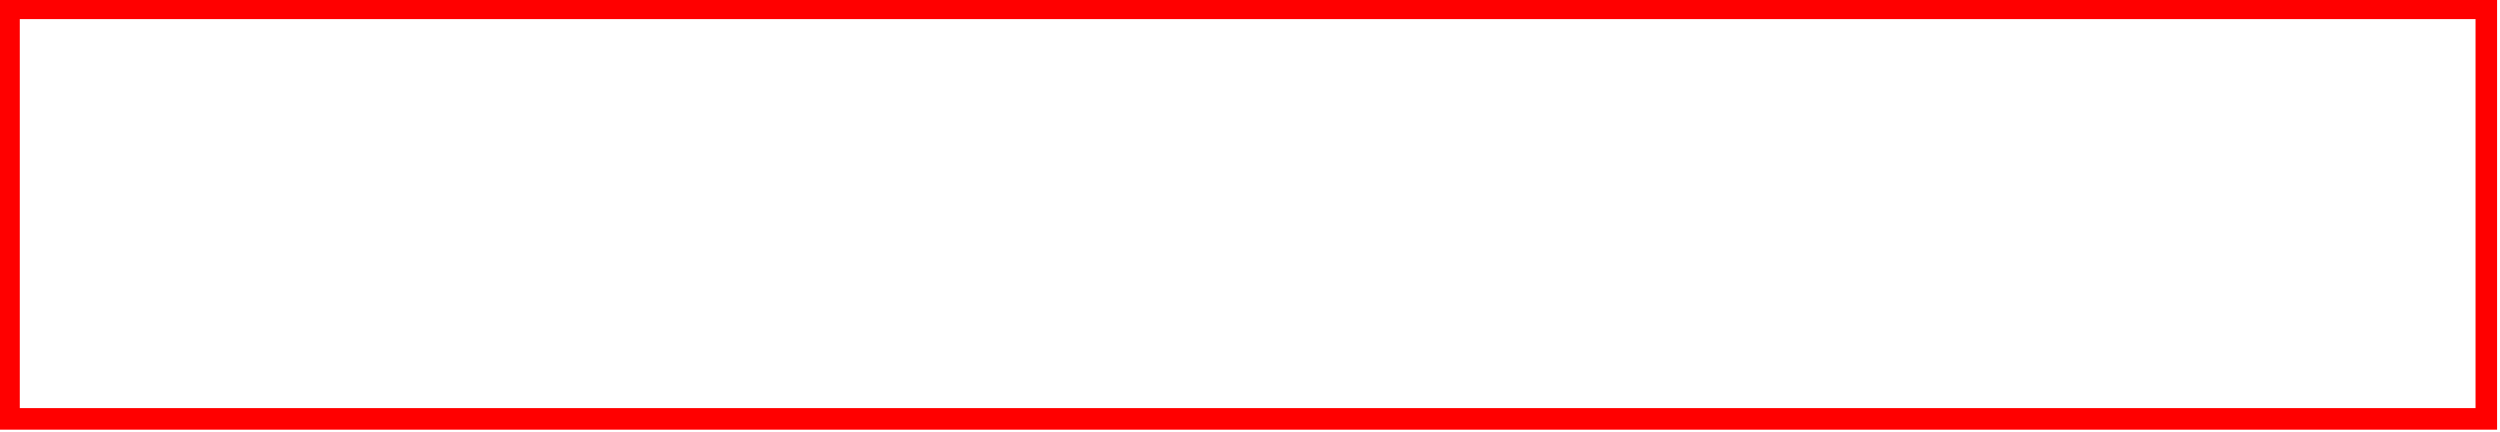
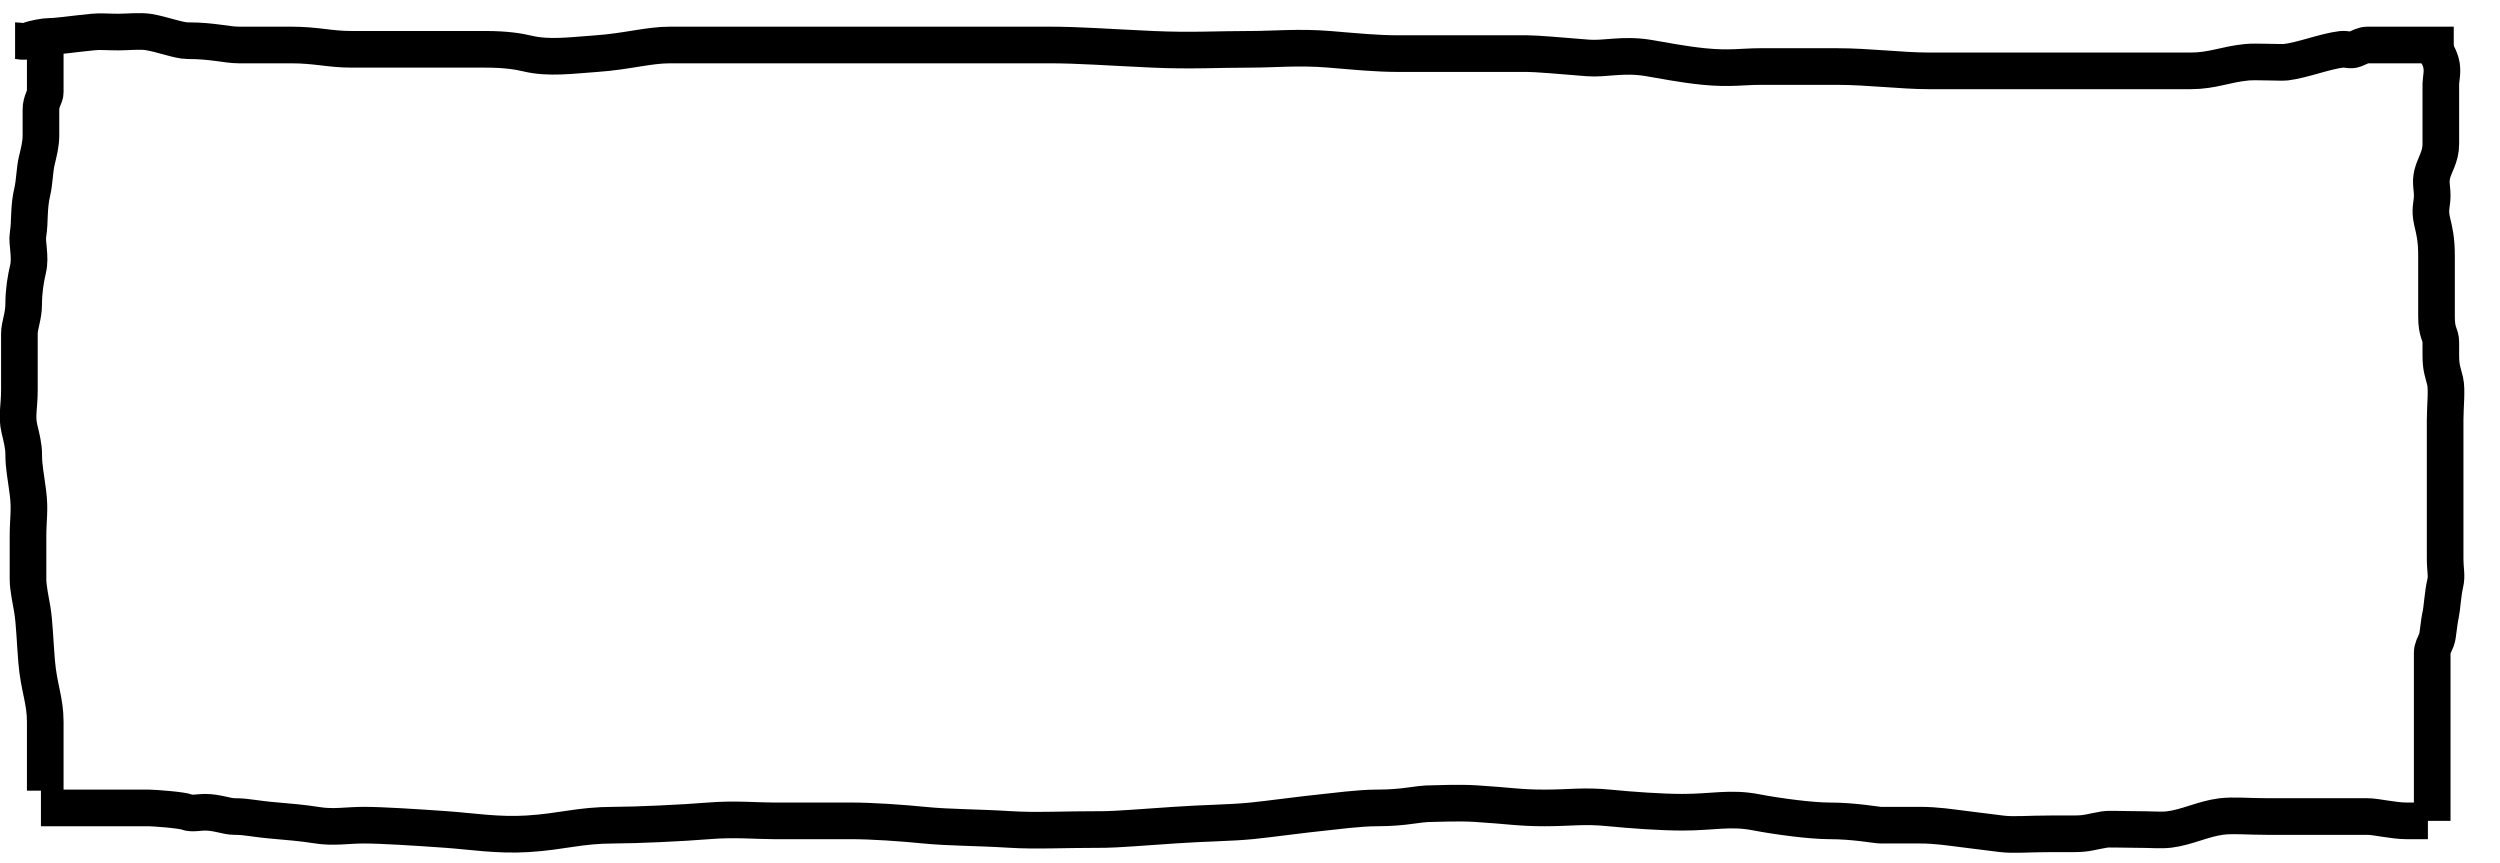
- <svg xmlns="http://www.w3.org/2000/svg" width="580" height="100">
+ <svg xmlns="http://www.w3.org/2000/svg" width="580" height="200">
  <g>
-     <rect stroke="#f00" id="svg_2" height="95.25" width="574.965" y="1.931" x="2.091" stroke-opacity="null" stroke-width="5" fill="none" />
+     <path d="m3.5,9.438c1,0 2.076,0.383 3,0c1.307,-0.541 4,-1 5,-1c2,0 4.926,-0.498 10,-1c1.99,-0.197 3,0 6,0c2,0 5.026,-0.32 7,0c3.121,0.507 7,2 9,2c6,0 9,1 12,1c4,0 7,0 12,0c6,0 9,1 14,1c2,0 6,0 9,0c1,0 3,0 5,0c5,0 9,0 17,0c5,0 7.824,0.486 10,1c4.866,1.149 10.015,0.425 16,0c7.053,-0.501 12,-2 17,-2c8,0 20,0 33,0c13,0 22,0 28,0c1,0 7,0 12,0c6,0 12,0 15,0c7,0 12.966,0.499 24,1c8.991,0.408 15,0 23,0c5,0 11.024,-0.577 18,0c6.062,0.502 11,1 16,1c4,0 10,0 16,0c5,0 9,0 14,0c2,0 7.938,0.498 14,1c3.986,0.33 8.077,-0.961 14,0c3.121,0.507 7.926,1.498 13,2c5.971,0.591 9,0 13,0c5,0 12,0 18,0c7,0 15,1 21,1c6,0 13,0 17,0c6,0 10,0 14,0c6,0 10,0 16,0c2,0 4,0 14,0c5,0 7.926,-1.498 13,-2c1.99,-0.197 8.008,0.122 9,0c4.092,-0.504 8.908,-2.496 13,-3c0.992,-0.122 2.076,0.383 3,0c1.307,-0.541 2,-1 3,-1c1,0 3,0 5,0c1,0 2,0 6,0c1,0 2,0 4,0l1,0l1,0l3,0" id="svg_3" stroke-width="8.5" stroke="#000" fill="none" />
+     <path d="m563.5,10.438c0,0 1.955,0.549 3,4c0.58,1.914 0,4 0,5c0,1 0,3 0,4c0,3 0,5 0,7c0,1 0,2 0,3c0,3 -1.486,4.824 -2,7c-0.46,1.946 0,3 0,5c0,2 -0.689,3.08 0,6c0.514,2.176 1,4 1,8c0,3 0,5 0,6c0,2 0,5 0,8c0,4 1,4 1,6c0,1 0,2 0,3c0,3 0.486,3.824 1,6c0.46,1.946 0,6 0,9c0,4 0,7 0,12c0,2 0,5 0,8c0,2 0,3 0,5c0,3 0,4 0,7c0,3 0.46,4.053 0,6c-0.514,2.176 -0.77,6.027 -1,7c-0.514,2.176 -0.617,5.076 -1,6c-0.541,1.307 -1,2 -1,3c0,1 0,2 0,5c0,2 0,3 0,4c0,3 0,4 0,6c0,1 0,3 0,4c0,1 0,2 0,3c0,1 0,2 0,3c0,1 0,2 0,4c0,2 0,4 0,5c0,1 0,2 0,3l0,1l0,1" id="svg_5" stroke-width="8.5" stroke="#000" fill="none" />
+     <path d="m563.5,190.438c0,0 0,0 -5,0c-3,0 -7,-1 -9,-1c-3,0 -8,0 -11,0c-1,0 -4,0 -5,0c-3,0 -5,0 -7,0c-5,0 -8.022,-0.367 -11,0c-4.092,0.504 -7.908,2.496 -12,3c-1.985,0.244 -4,0 -8,0c-3,0 -6.013,-0.16 -7,0c-3.121,0.507 -4,1 -7,1c-1,0 -2,0 -5,0c-6,0 -9.022,0.367 -12,0c-4.092,-0.504 -5.022,-0.633 -8,-1c-4.092,-0.504 -7,-1 -11,-1c-3,0 -6,0 -9,0c-1,0 -6,-1 -12,-1c-4,0 -11.712,-0.982 -17,-2c-5.892,-1.135 -10,0 -17,0c-5,0 -11.926,-0.498 -17,-1c-5.971,-0.591 -9,0 -15,0c-6,0 -7.953,-0.499 -16,-1c-3.992,-0.249 -9,0 -10,0c-4,0 -6,1 -13,1c-4,0 -10.01,0.803 -12,1c-5.074,0.502 -13.019,1.606 -17,2c-5.074,0.502 -11.018,0.504 -18,1c-7.053,0.501 -14,1 -16,1c-10,0 -16.012,0.373 -22,0c-8.047,-0.501 -14.029,-0.409 -20,-1c-5.074,-0.502 -12,-1 -17,-1c-4,0 -11,0 -18,0c-4,0 -9.02,-0.495 -15,0c-6.062,0.502 -17,1 -22,1c-8,0 -11.953,1.499 -20,2c-6.986,0.435 -13.015,-0.575 -19,-1c-7.053,-0.501 -15,-1 -19,-1c-4,0 -7.052,0.641 -11,0c-3.121,-0.507 -7.007,-0.835 -9,-1c-6.062,-0.502 -7,-1 -10,-1c-2,0 -4,-1 -7,-1c-1,0 -3.076,0.383 -4,0c-1.307,-0.541 -8,-1 -9,-1c-2,0 -3,0 -7,0c-2,0 -3,0 -4,0c-1,0 -5,0 -10,0c-1,0 -2,0 -3,0l-1,0" id="svg_6" stroke-width="8.5" stroke="#000" fill="none" />
+     <path d="m10.5,183.438c0,0 0,0 0,-1c0,-5 0,-10 0,-15c0,-5 -1.498,-7.938 -2,-14c-0.412,-4.983 -0.493,-8.879 -1,-12c-0.32,-1.974 -1,-5 -1,-7c0,-2 0,-5 0,-10c0,-4 0.489,-6.03 0,-10c-0.504,-4.092 -1,-6 -1,-9c0,-2 -0.486,-3.824 -1,-6c-0.689,-2.92 0,-5 0,-9c0,-2 0,-5 0,-7c0,-2 0,-5 0,-6c0,-2 1,-4 1,-7c0,-3 0.486,-5.824 1,-8c0.689,-2.92 -0.32,-6.026 0,-8c0.507,-3.121 0.081,-6.107 1,-10c0.514,-2.176 0.54,-5.054 1,-7c0.514,-2.176 1,-4 1,-6c0,-1 0,-3 0,-6c0,-2 1,-3 1,-4c0,-1 0,-3 0,-6c0,-1 0,-2 0,-3l0,-1l-1,-1" id="svg_7" stroke-width="8.5" stroke="#000" fill="none" />
  </g>
</svg>
